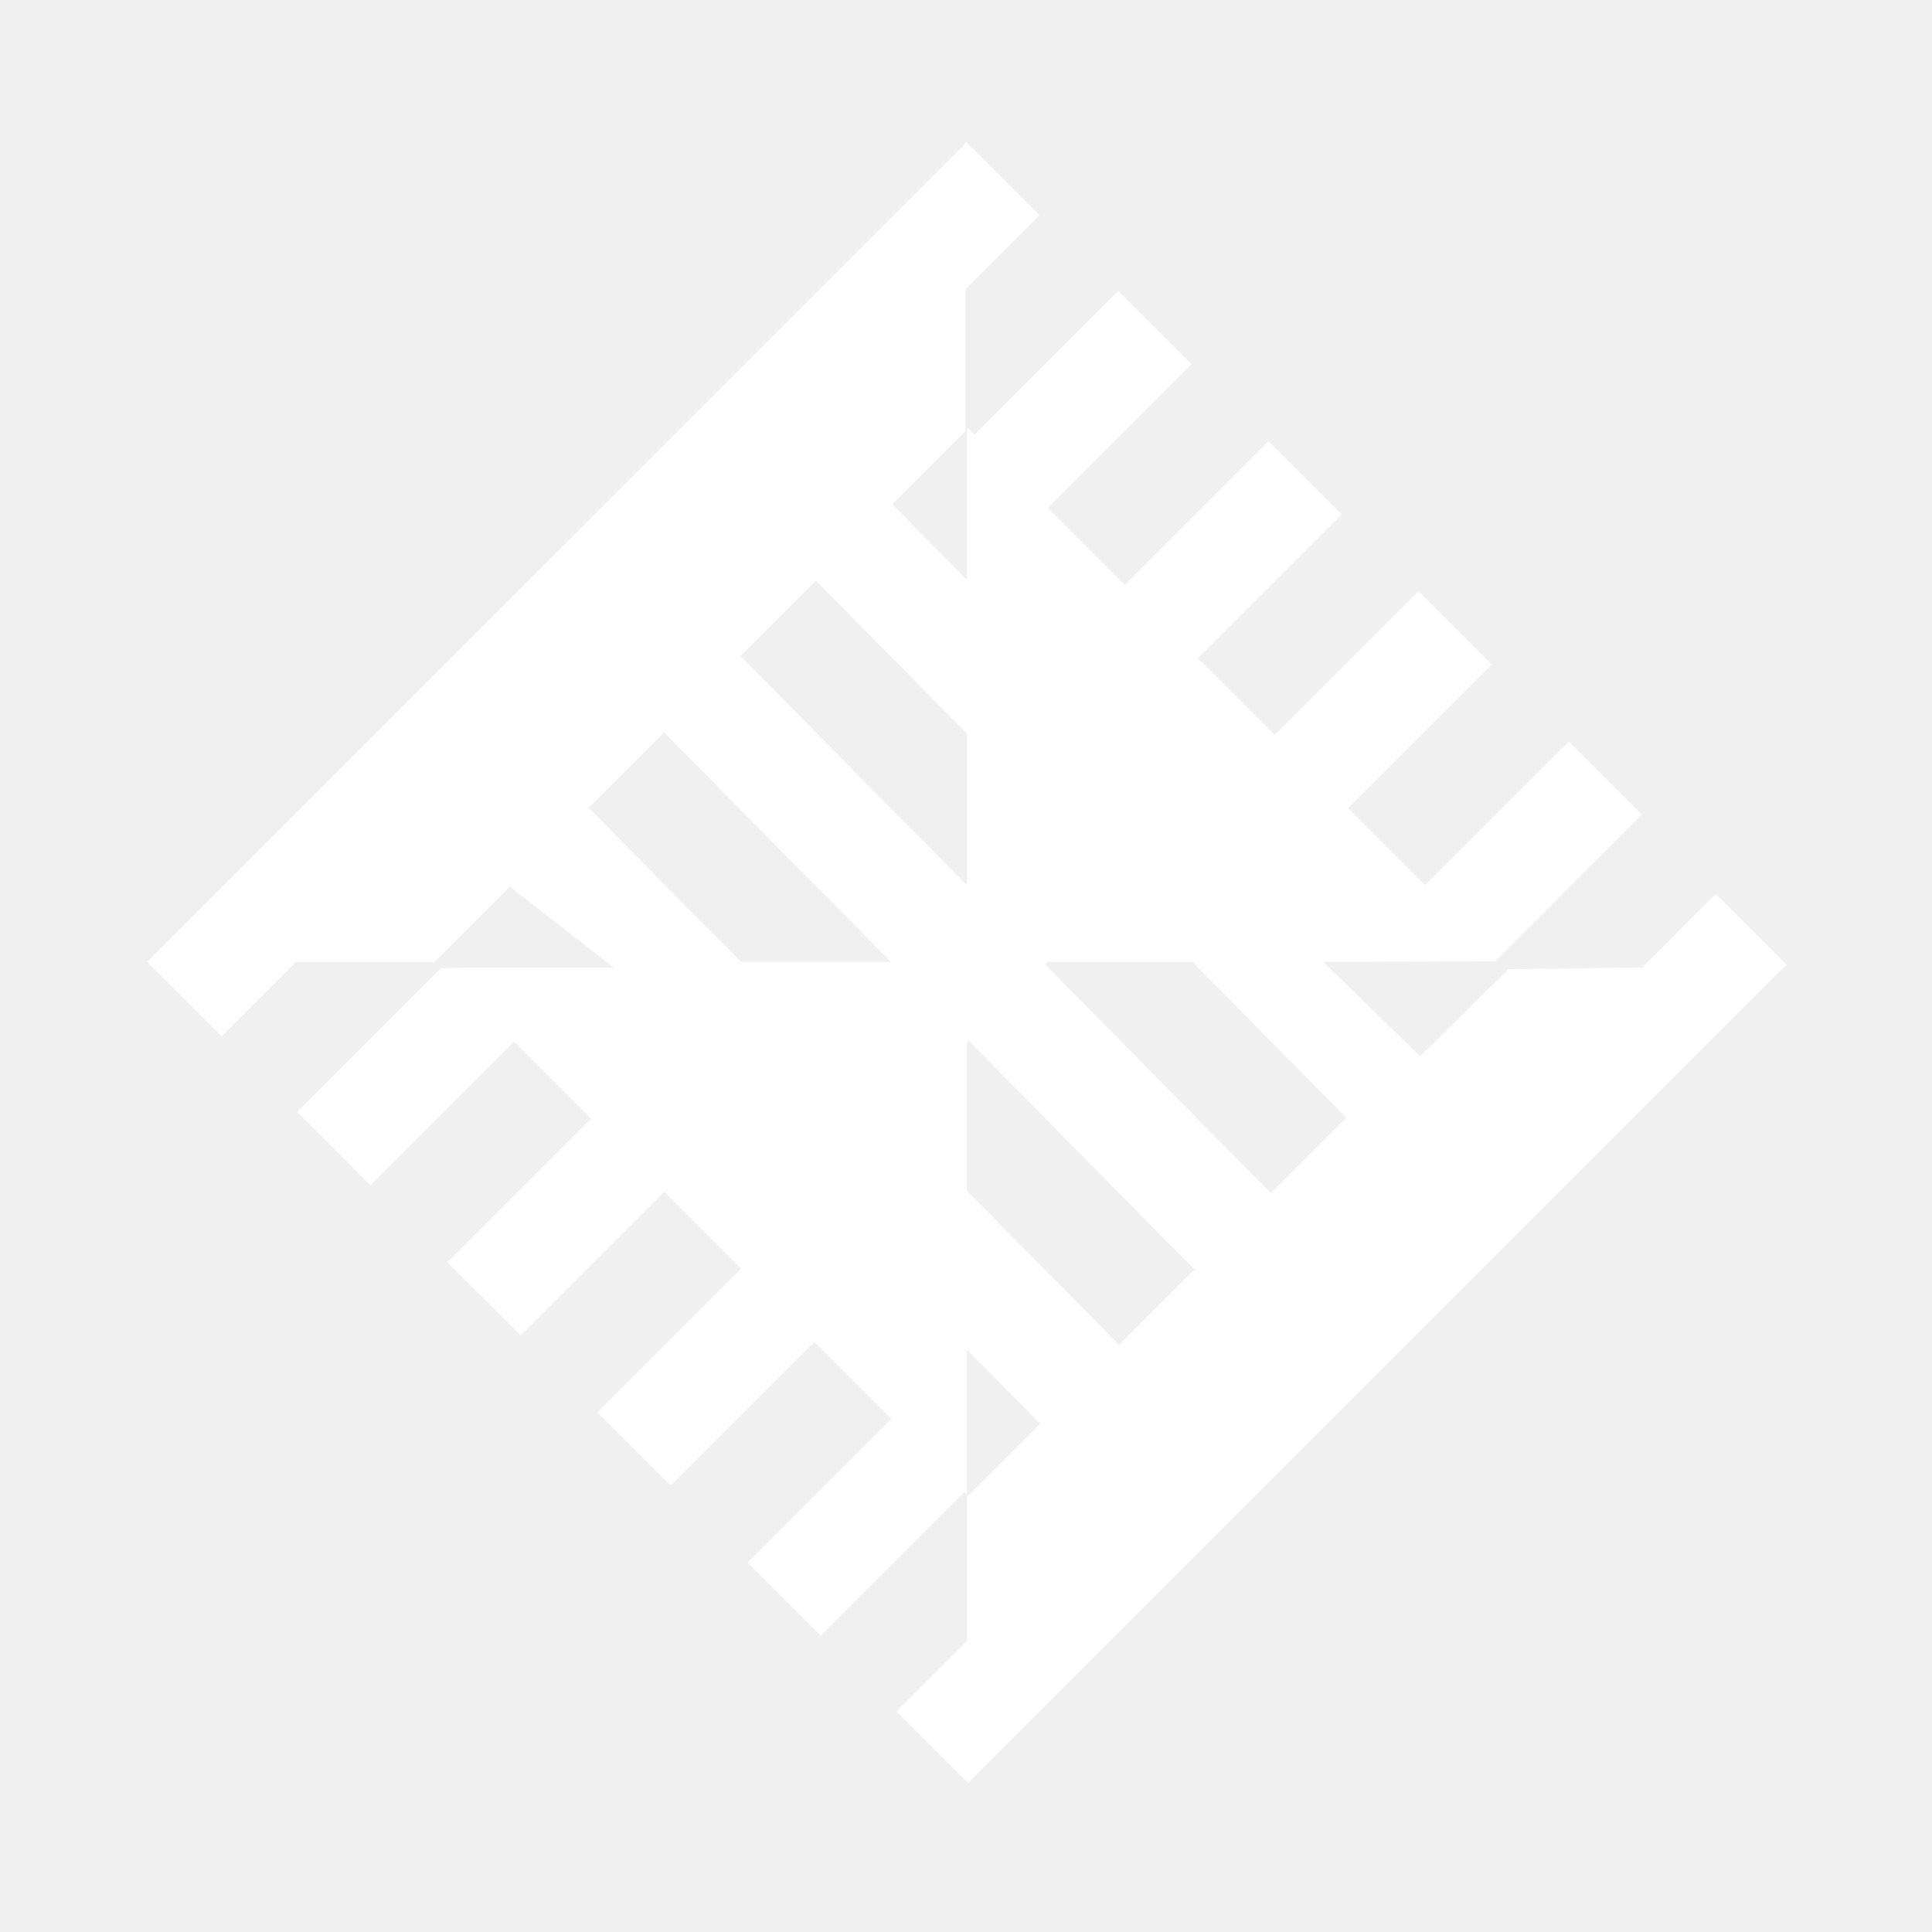
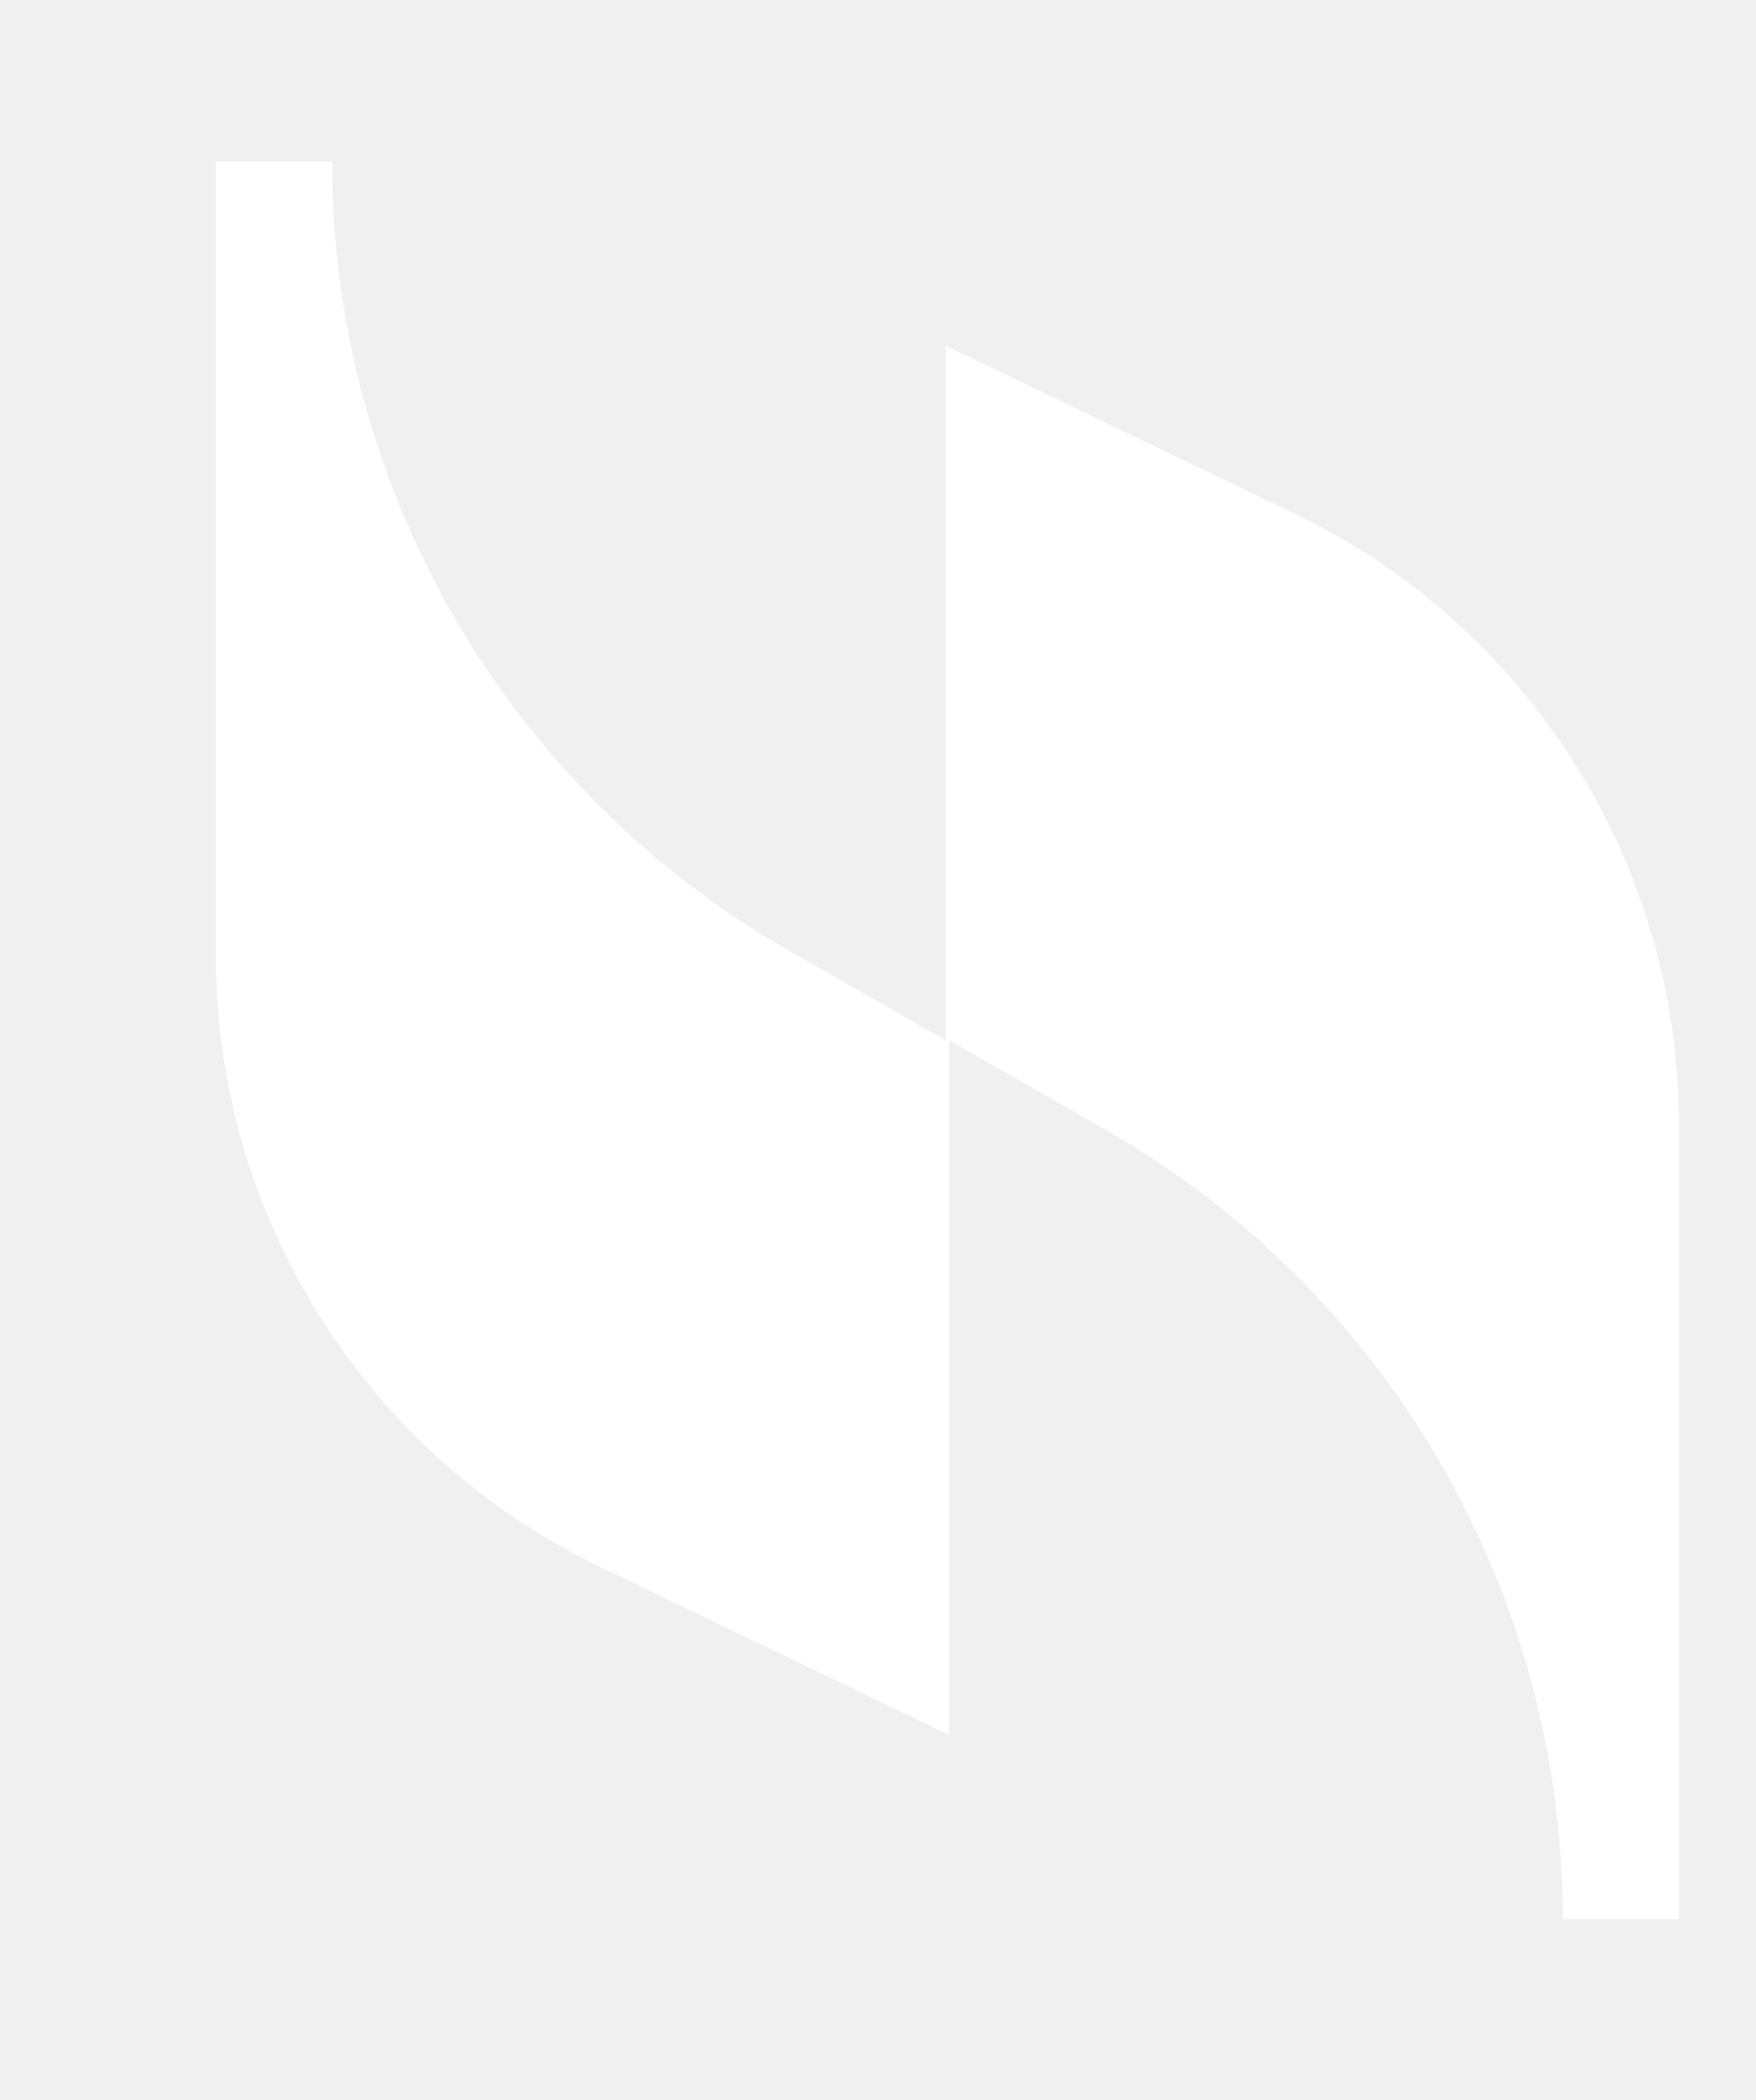
- <svg xmlns="http://www.w3.org/2000/svg" width="1200pt" height="1200pt" version="1.1" viewBox="0 0 1200 1200">
-   <path fill="white" d="m1109 599.8h1.141l0.035-0.07-0.551-0.559 0.199-0.199h-0.395l-43.746-43.746-45.68 45.777-82.996 1.004-55.004 54-60-58.5 107-0.496 90.848-90.996-45.504-45.504-89.25 89.25 17.578 17.586-65.336-65.34 89.25-89.25-45.504-45.504-89.262 89.25-47.754-47.754 89.25-89.25-45.492-45.504-89.262 89.242-47.754-47.754 89.25-89.25-45.492-45.504-89.25 89.25-3.988-3.977-0.77 0.773v93.316l-0.68-0.691-45.684-46.266 45.684-45.684 0.004-87.977 45.707-45.715-45.492-45.504-1.555 1.543v0.496l-507.2 507.19 0.055 0.055h1.41l-0.707 0.707 45.496 45.496 46.211-46.207 86.062 0.004-0.031-0.055 46.793-46.793 64.758 50.348h-93.02l-14.555 0.438-89.238 89.242 45.496 45.504 89.242-89.242 47.762 47.746-89.25 89.25 45.504 45.496 89.242-89.242 47.754 47.766-89.25 89.242 45.496 45.496 89.25-89.242 47.762 47.746-89.242 89.262 45.496 45.496 89.25-89.25 1.445 1.453v-90l45.496 46.074-44.711 44.699-0.781-0.773v91.051l-43.723 43.723 43.723 43.723 0.781 0.785zm-602.27-239.2 93.148 94.328 0.68 0.691v94.223l-0.68-0.695-139.96-141.73zm-94.262 94.266 140.88 142.66-93.047 0.004-94.645-95.852zm282.58 380.39-94.5-95.688v-91.789l1.211-1.211 140.1 141.89zm94.258-94.27-140.1-141.88 1.578-1.57h89.91l1.414 1.43 94.008 95.195z" />
+ <svg xmlns="http://www.w3.org/2000/svg" width="46" height="55" viewBox="-5 -5 51 65" fill="none">
+   <path d="M22.6 5.7V27.2L17.7 24.4C9 19.4 3.6 10.1 3.6 0H0V24.6C0 32.6 4.6 40 11.9 43.5L22.7 48.7V27.2L27.6 30C36.3 35 41.7 44.3 41.7 54.4H45.3V29.8C45.3 21.8 40.7 14.4 33.4 10.9L22.6 5.7Z" fill="#FFFFFF" />
</svg>
